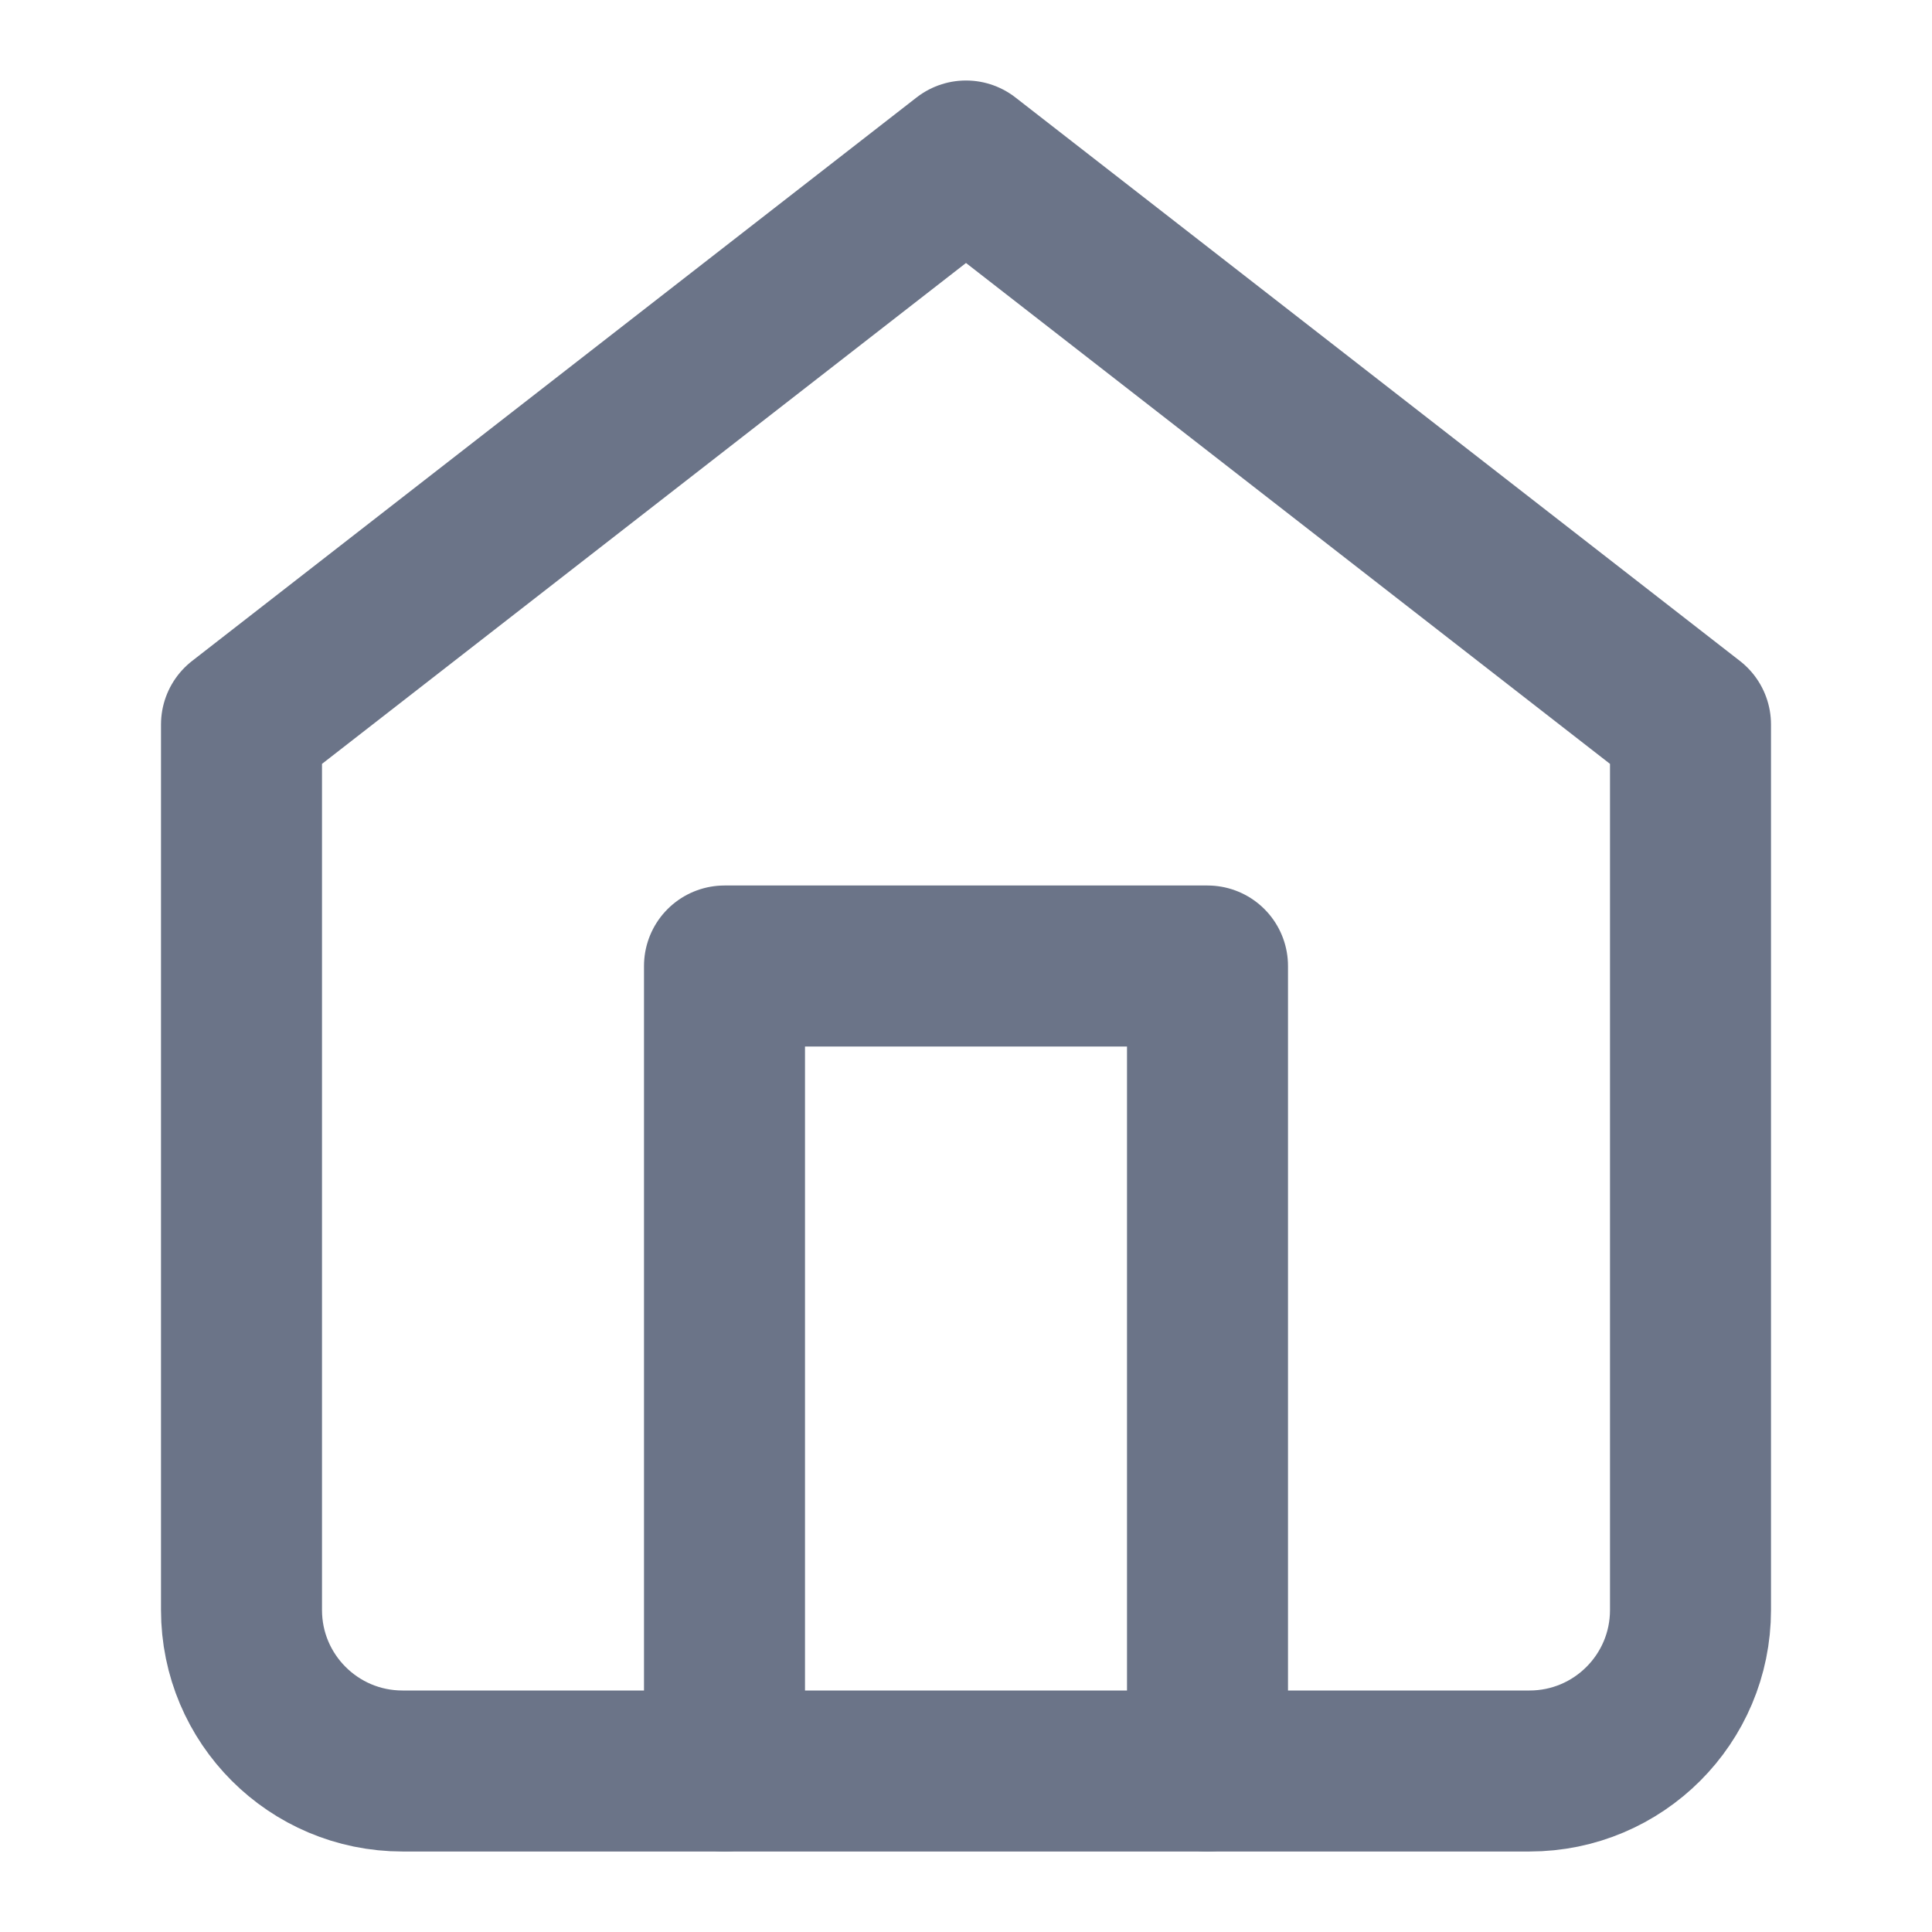
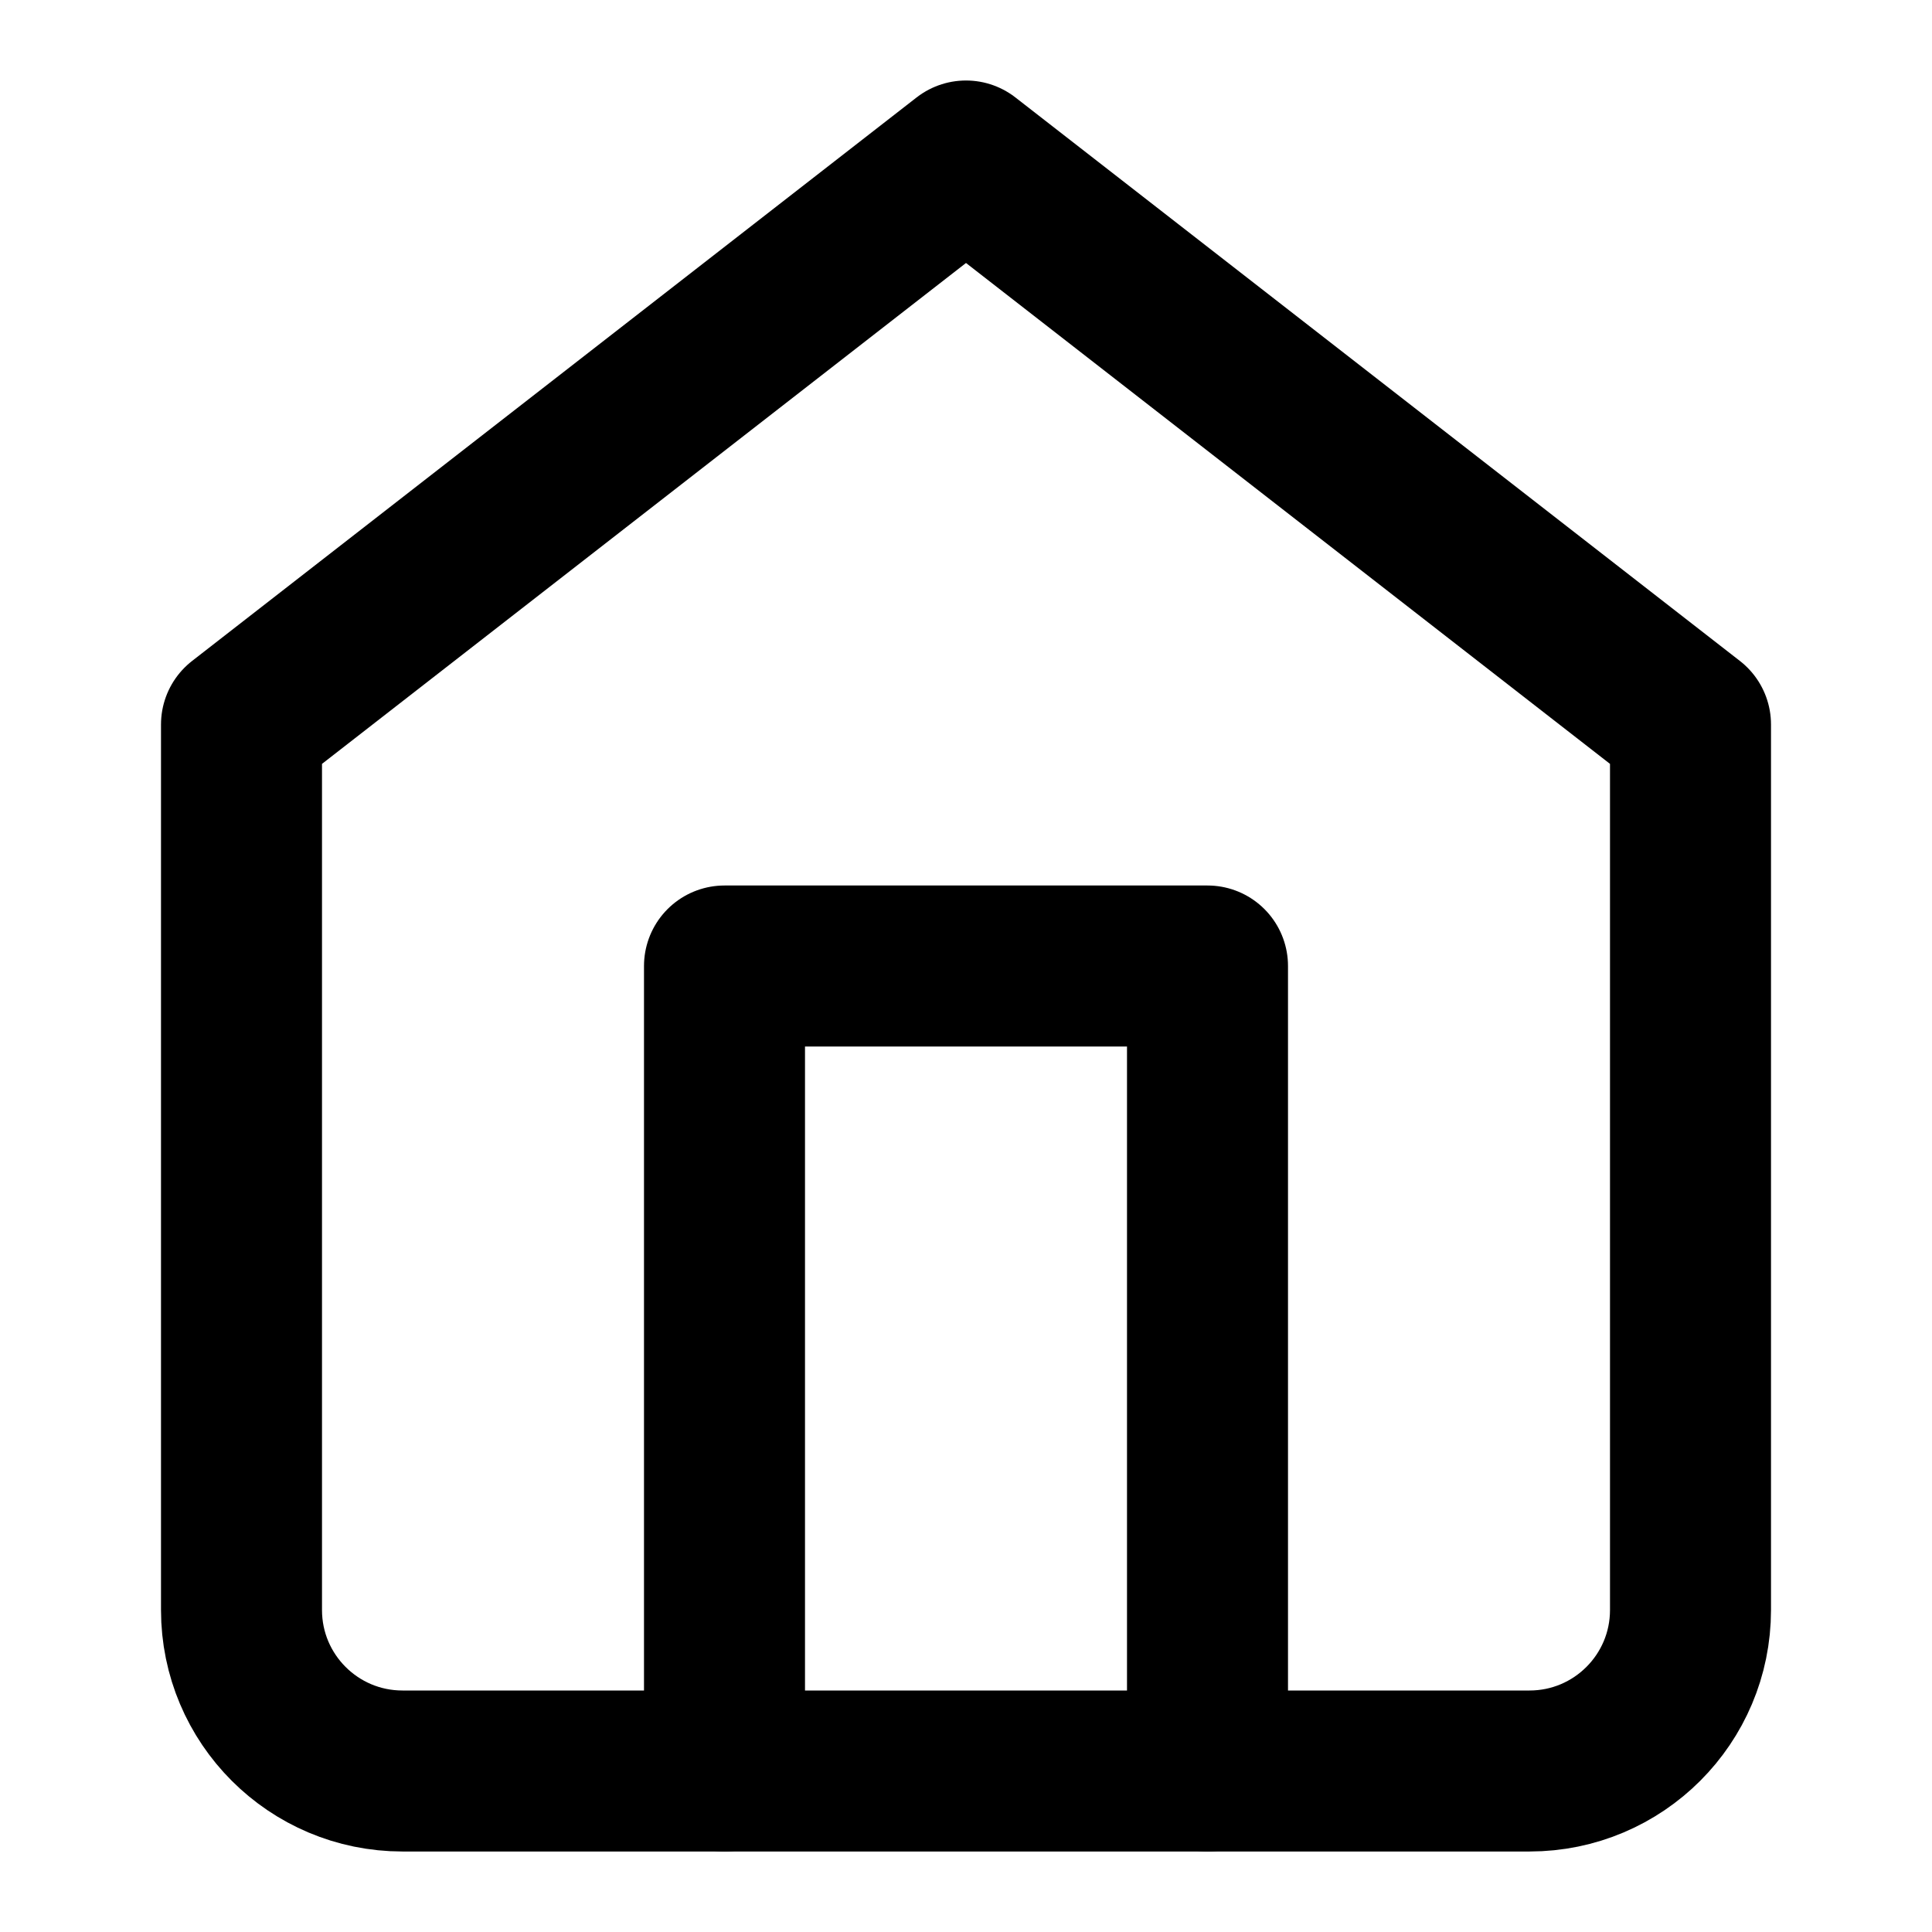
- <svg xmlns="http://www.w3.org/2000/svg" viewBox="0 0 24 24" fill="none" stroke="#6b7488" stroke-width="2" stroke-linecap="round" stroke-linejoin="round">
+ <svg xmlns="http://www.w3.org/2000/svg" viewBox="0 0 24 24" fill="none" stroke="currentColor" stroke-width="2" stroke-linecap="round" stroke-linejoin="round">
  <path d="M3 9l9-7 9 7v11a2 2 0 0 1-2 2H5a2 2 0 0 1-2-2z" />
  <polyline points="9 22 9 12 15 12 15 22" />
</svg>
